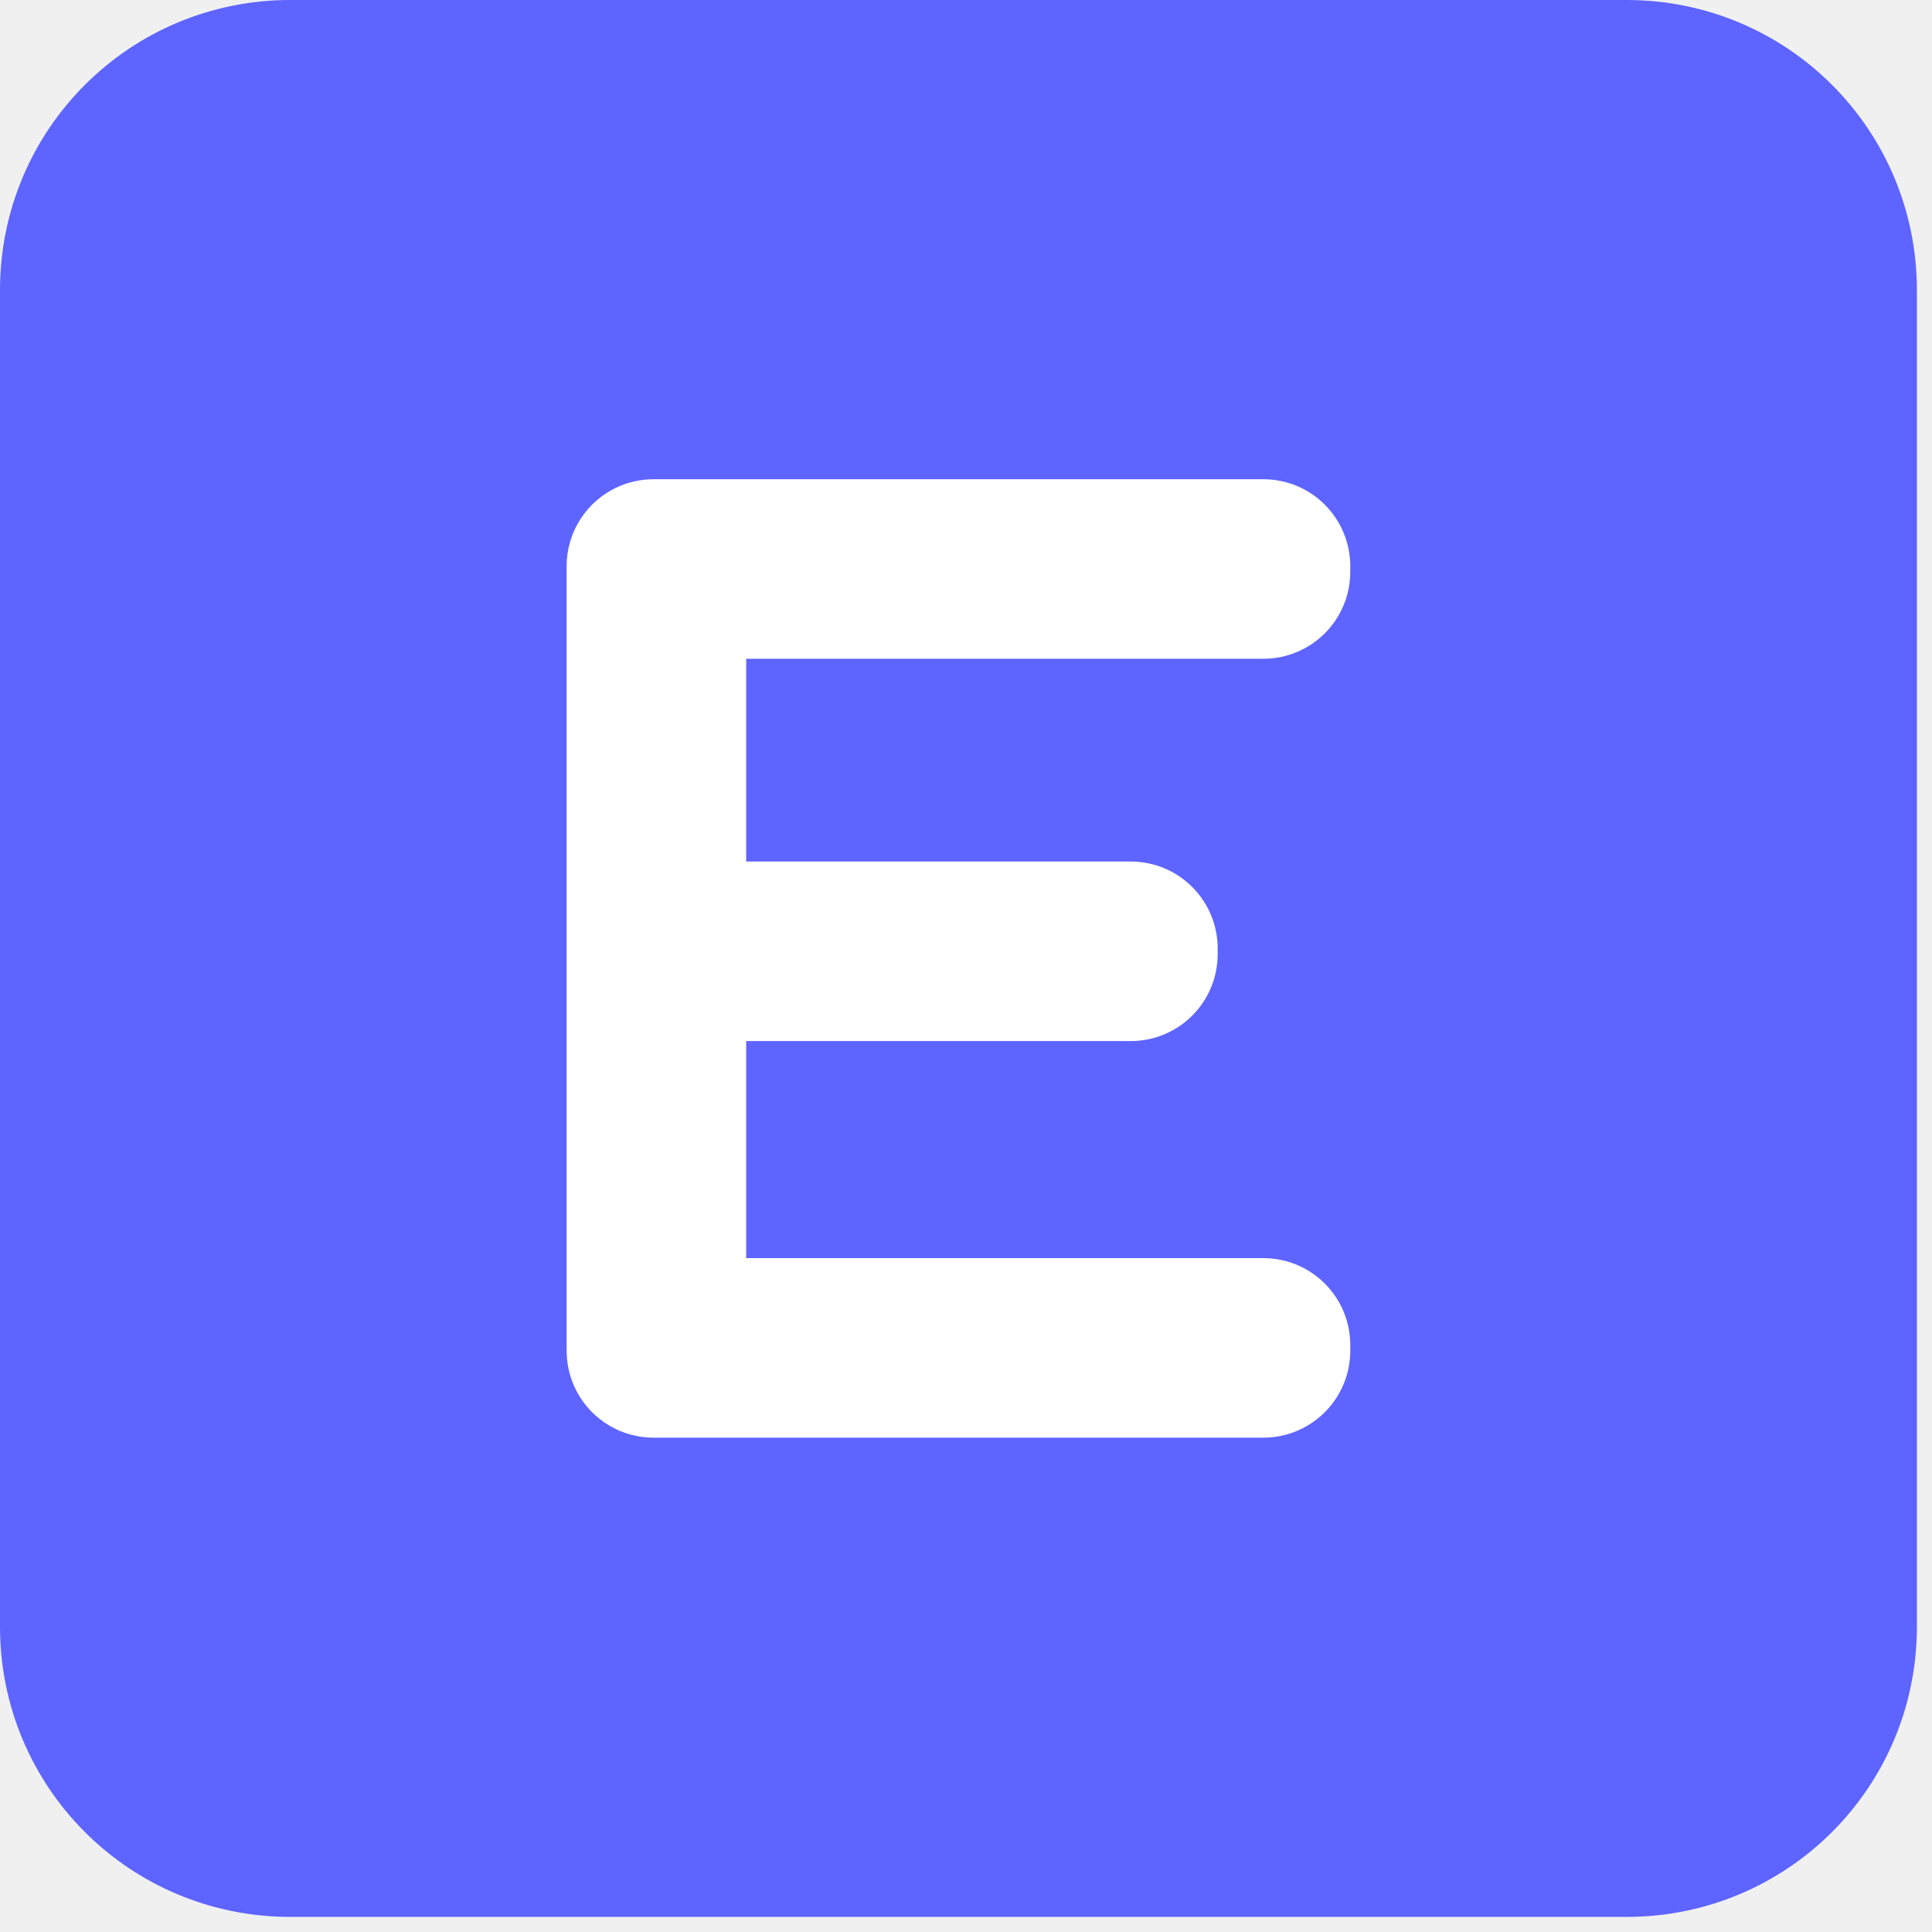
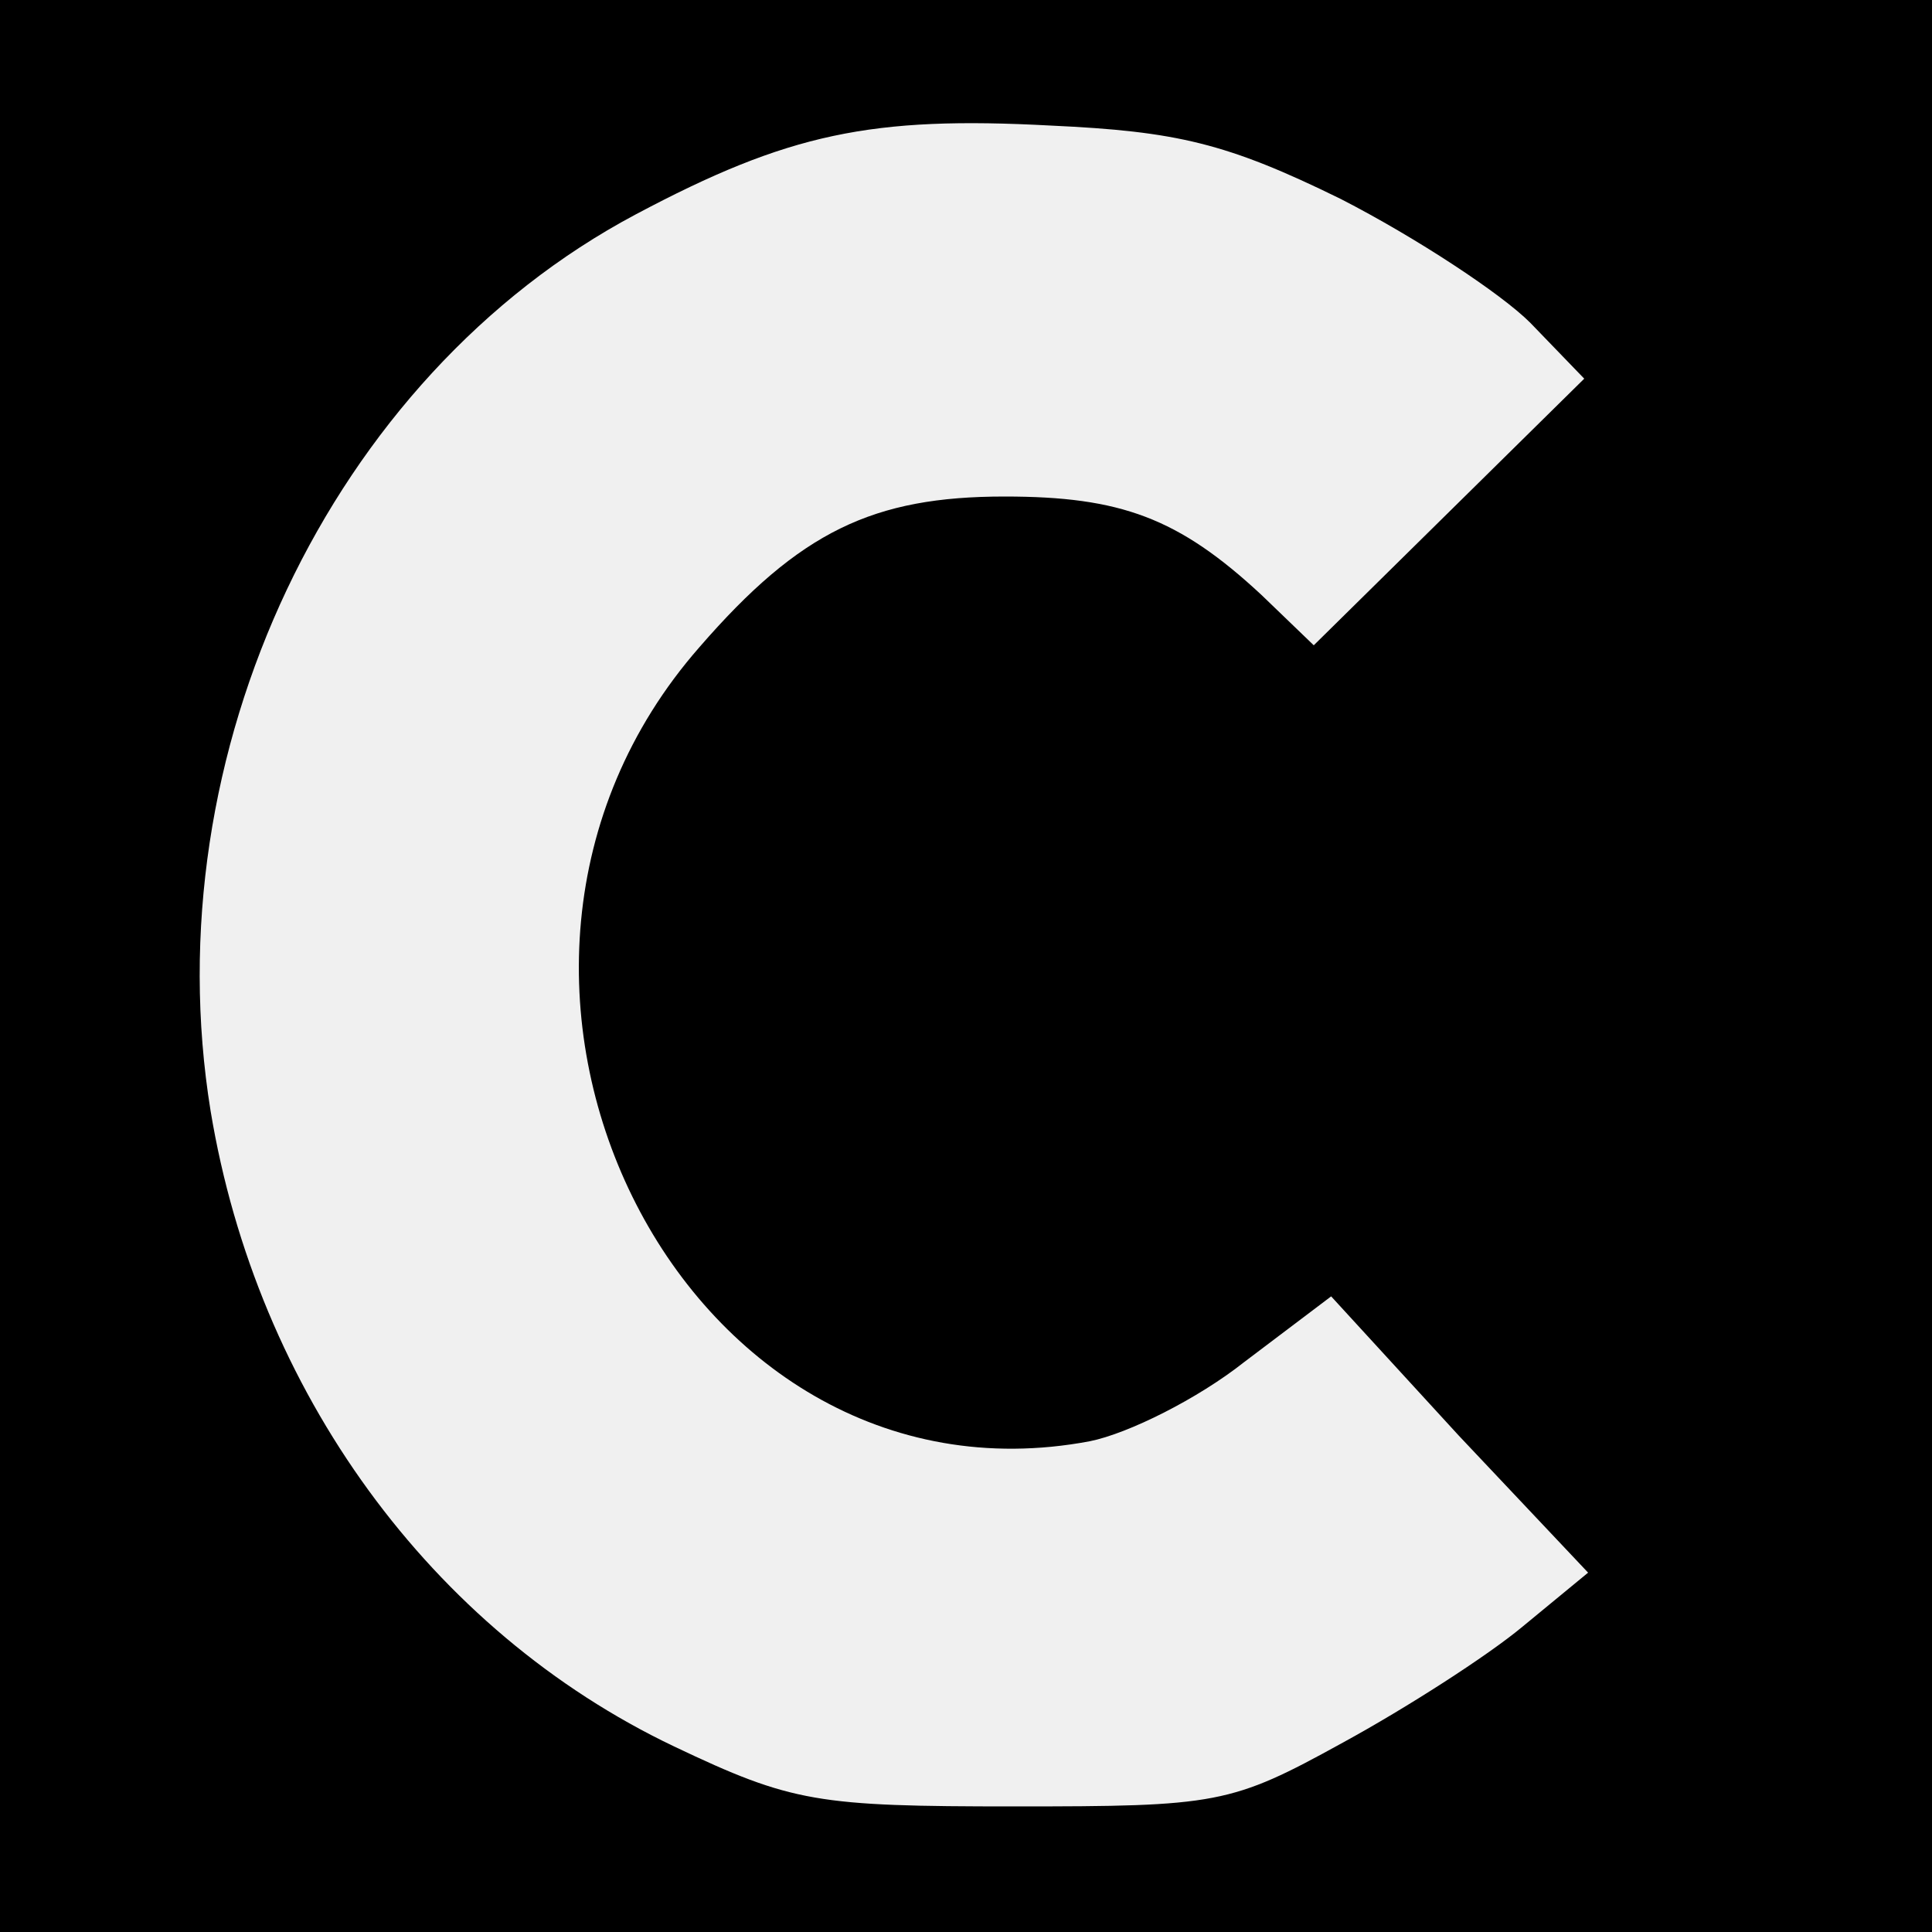
- <svg xmlns="http://www.w3.org/2000/svg" width="88px" height="88px" viewBox="0 0 88 88" version="1.1">
-   <defs />
-   <g id="Page-1" stroke="none" stroke-width="1" fill="none" fill-rule="evenodd">
-     <g id="erpnext-logo" transform="translate(-2, -2)" fill-rule="nonzero">
-       <g id="g1422-7-2" transform="translate(0.02563, 0.428785)" fill="#5E64FF">
-         <g id="g1418-4-6" transform="translate(0.268998, 0.867736)">
-           <g id="g1416-4-9" transform="translate(0.749997, 0)">
-             <path d="M14.185,0.703 L75.039,0.703 C82.368,0.703 88.268,6.604 88.268,13.933 L88.268,74.787 C88.268,82.116 82.368,88.016 75.039,88.016 L14.185,88.016 C6.856,88.016 0.955,82.116 0.955,74.787 L0.955,13.933 C0.955,6.604 6.856,0.703 14.185,0.703 L14.185,0.703 Z" id="path1414-3-4" />
-           </g>
-         </g>
-       </g>
-       <g id="g1444-6-7" transform="translate(27.70825, 23.32096)" fill="#FFFFFF">
-         <path d="M4.069,0.507 C3.795,0.507 3.527,0.535 3.268,0.588 C3.009,0.64 2.759,0.718 2.522,0.818 C2.403,0.868 2.287,0.924 2.175,0.985 C1.95,1.107 1.738,1.25 1.542,1.411 C0.661,2.138 0.101,3.239 0.101,4.476 L0.101,4.718 L0.101,39.953 L0.101,40.195 C0.101,42.393 1.871,44.163 4.069,44.163 L31.826,44.163 C34.025,44.163 35.795,42.393 35.795,40.195 L35.795,39.953 C35.795,37.754 34.025,35.984 31.826,35.984 L8.28,35.984 L8.28,26.099 L25.787,26.099 C27.986,26.099 29.756,24.329 29.756,22.13 L29.756,21.889 C29.756,19.69 27.986,17.92 25.787,17.92 L8.28,17.92 L8.28,8.686 L31.826,8.686 C34.025,8.686 35.795,6.916 35.795,4.718 L35.795,4.476 C35.795,2.277 34.025,0.507 31.826,0.507 L4.069,0.507 Z" id="rect1436-8-4" />
-       </g>
-     </g>
+ <svg xmlns="http://www.w3.org/2000/svg" version="1.0" width="100pt" height="100pt" viewBox="0 0 100 100" preserveAspectRatio="xMidYMid meet">
+   <g transform="translate(0,100) scale(0.1,-0.1)" fill="#000000" stroke="none">
+     <path d="M0 500 l0 -500 500 0 500 0 0 500 0 500 -500 0 -500 0 0 -500z m694 397 c39 -20 83 -49 98 -64 l28 -29 -70 -69 -70 -69 -27 26 c-43 40 -73 51 -133 51 -68 0 -106 -18 -158 -78 -149 -170 -11 -451 202 -411 20 4 56 22 80 41 l45 34 66 -72 67 -71 -34 -28 c-18 -15 -60 -42 -93 -60 -58 -32 -65 -33 -170 -33 -102 0 -115 2 -176 31 -126 60 -216 184 -240 329 -30 185 62 380 220 464 79 42 122 51 215 46 65 -3 91 -9 150 -38z" />
  </g>
</svg>
